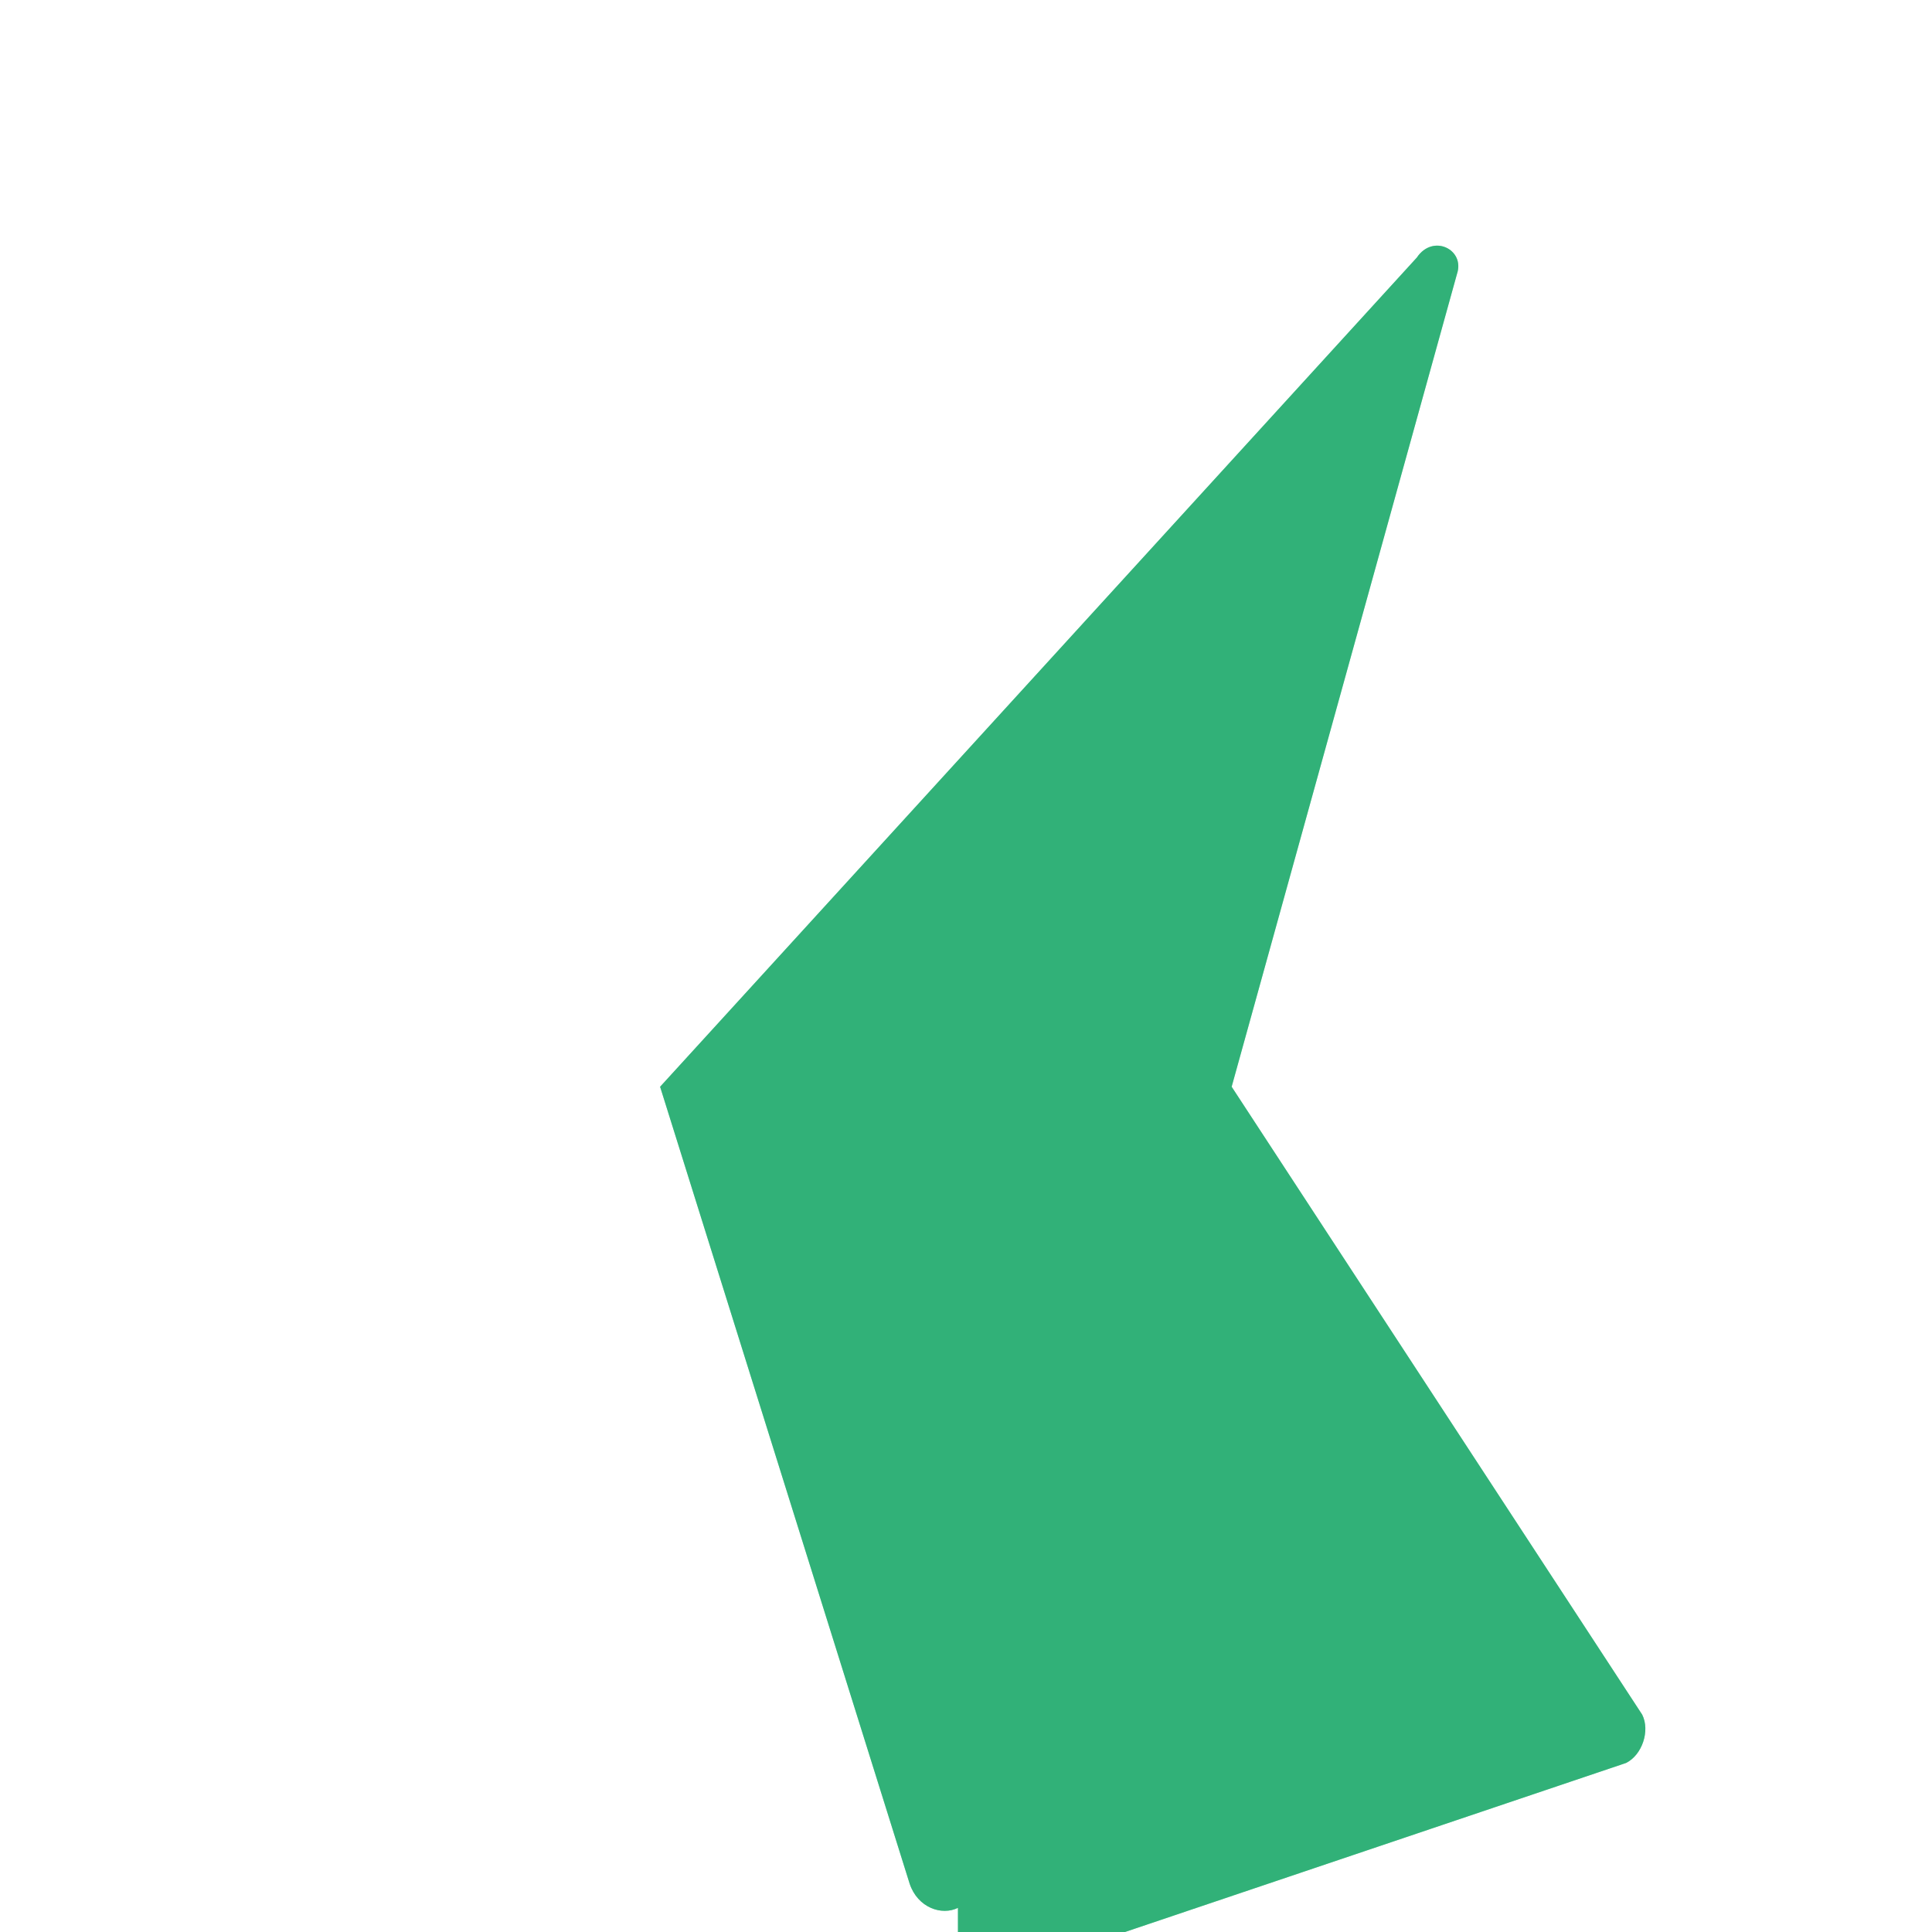
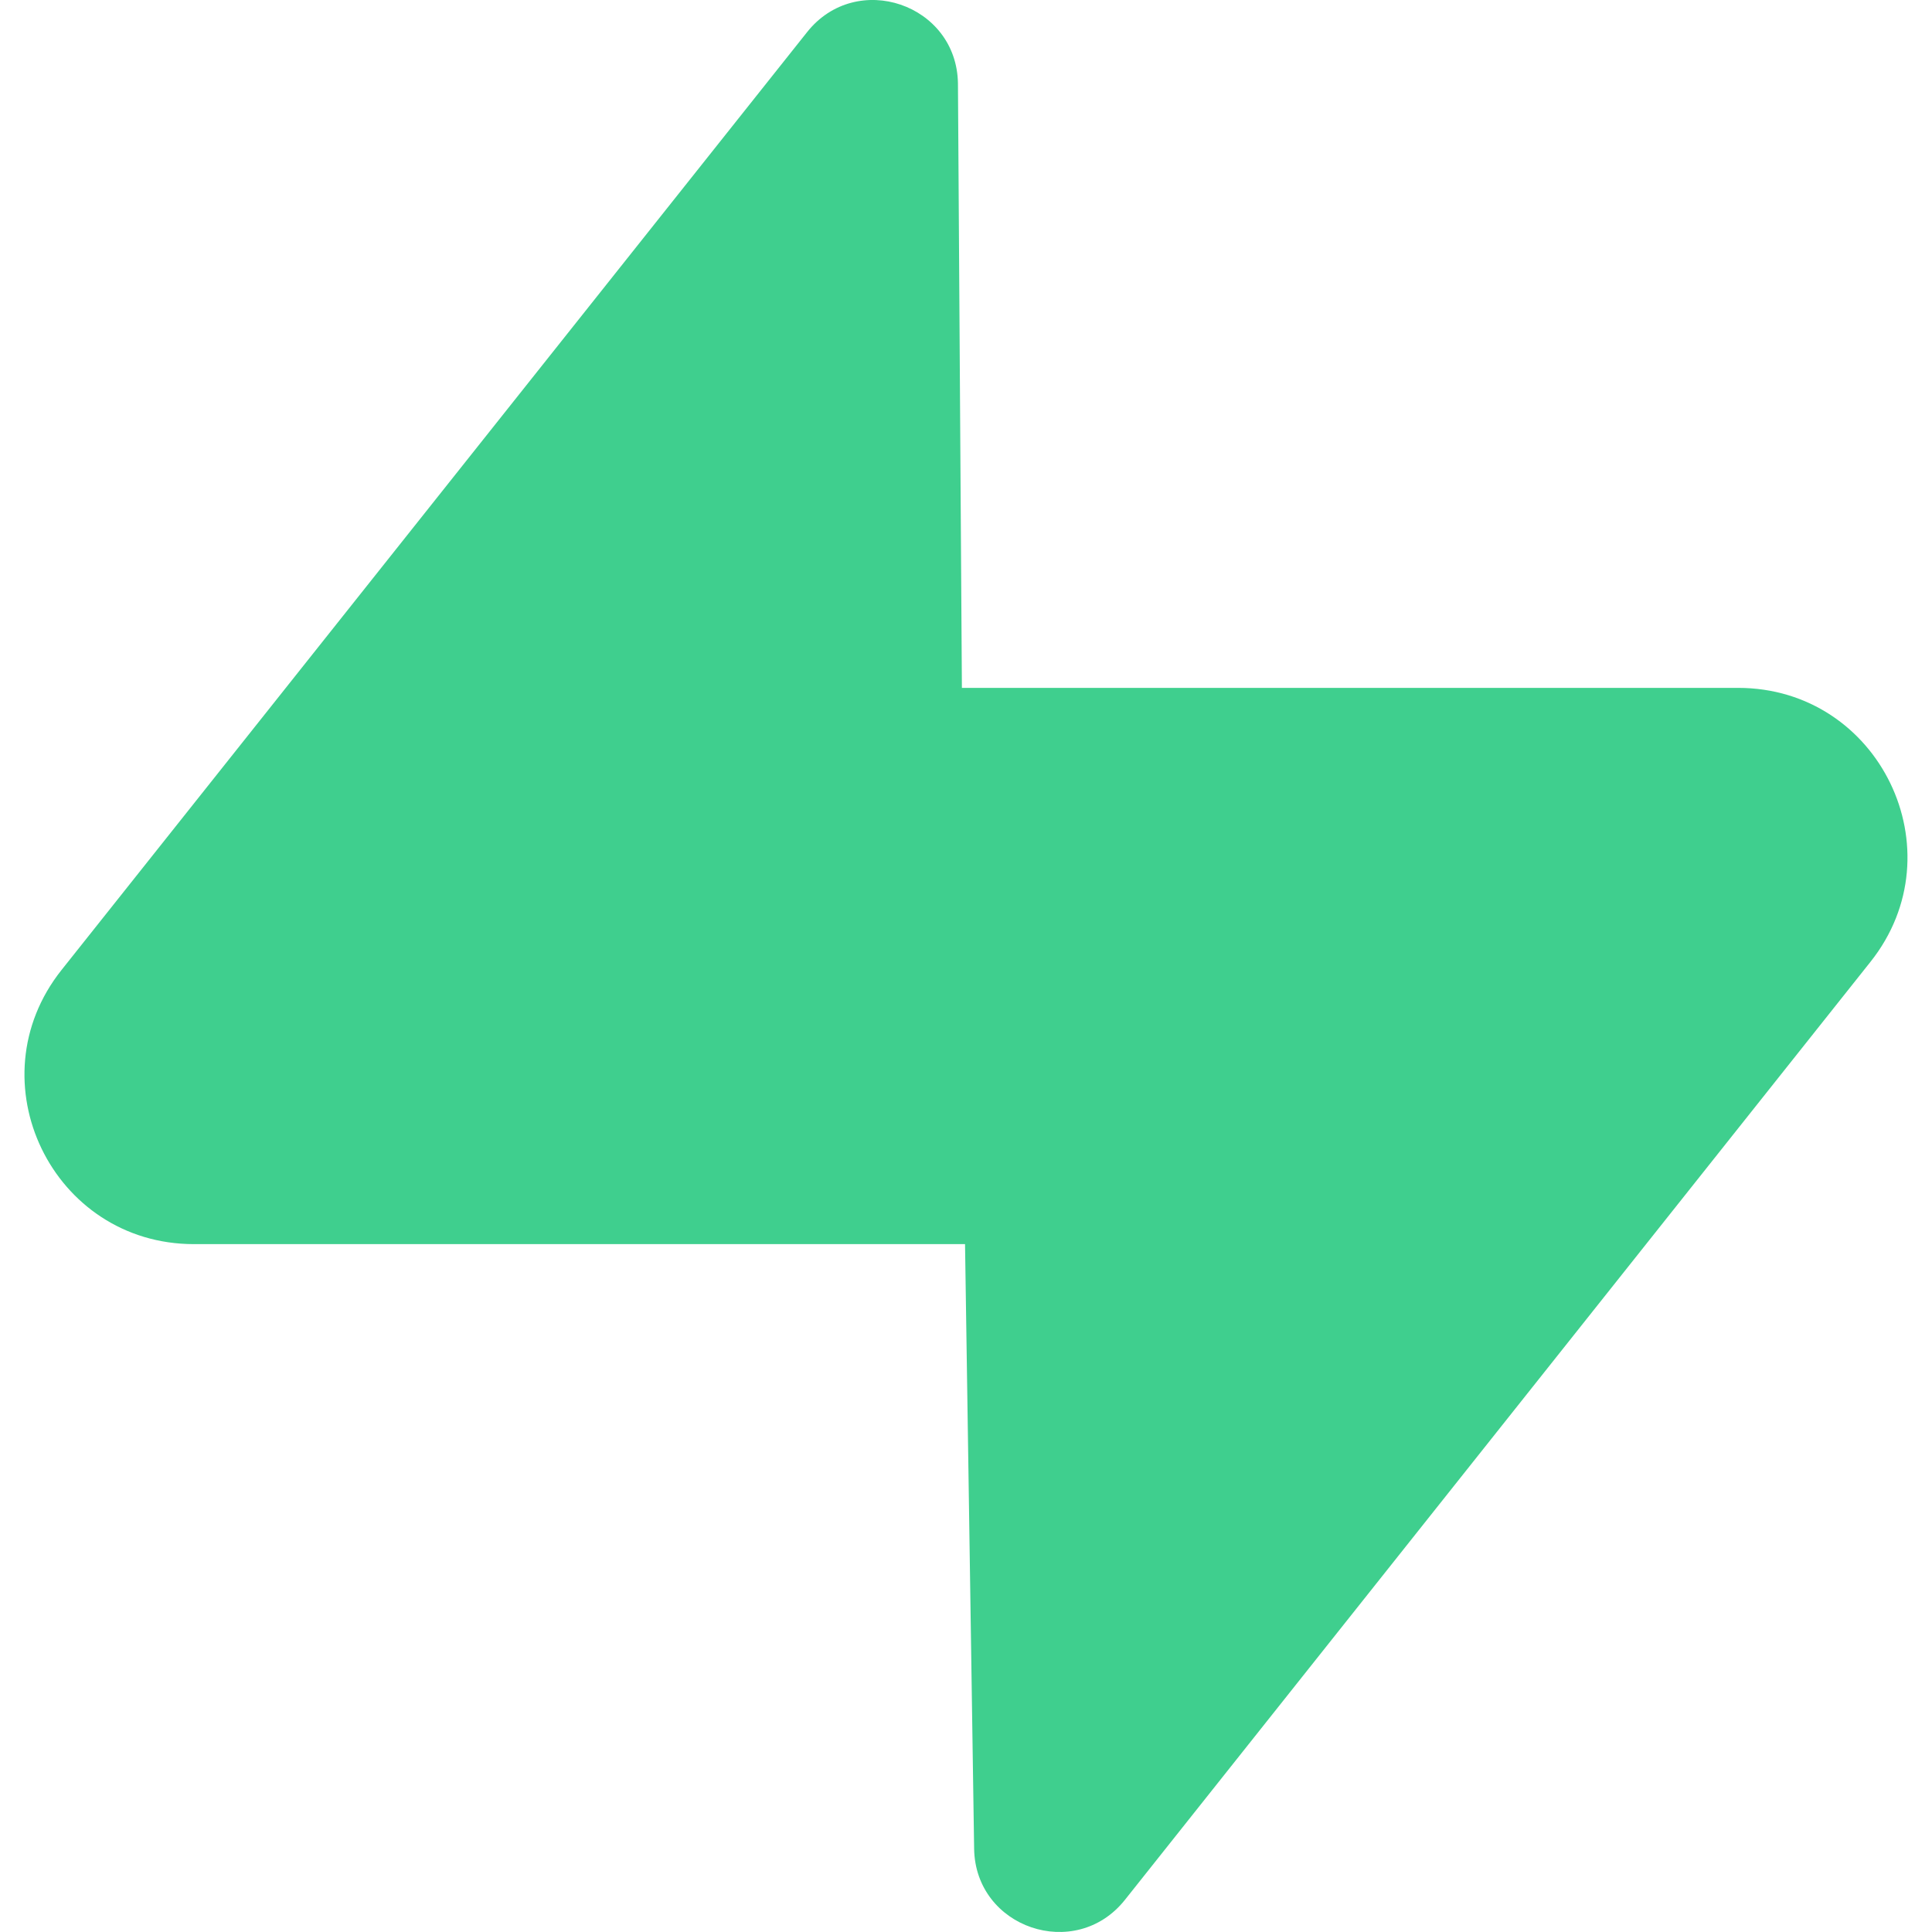
- <svg xmlns="http://www.w3.org/2000/svg" viewBox="0 0 24 24">
-   <path fill="#3ecf8e" d="M11.9 23.7c-.2.1-.5 0-.6-.3L8.2 13.5 17.6 3.2c.2-.3.6-.1.5.2l-2.8 10.1 5.1 7.8c.1.2 0 .5-.2.6l-8.3 2.8z" />
-   <path fill="#249361" d="M11.9 23.7c-.2.1-.5 0-.6-.3L8.2 13.5 17.6 3.2c.2-.3.6-.1.5.2l-2.8 10.1 5.1 7.8c.1.2 0 .5-.2.6l-8.3 2.8z" opacity=".5" />
+ <svg xmlns="http://www.w3.org/2000/svg" viewBox="0 0 24 24" aria-hidden="true">
+   <path fill="#3FCF8E" d="M11.9 1.036c-.015-.986-1.26-1.41-1.874-.637L.764 12.05C-.33 13.427.65 15.455 2.409 15.455h9.579l.113 7.51c.014.985 1.259 1.408 1.873.636l9.262-11.653c1.093-1.375.113-3.403-1.645-3.403h-9.642z" />
</svg>
